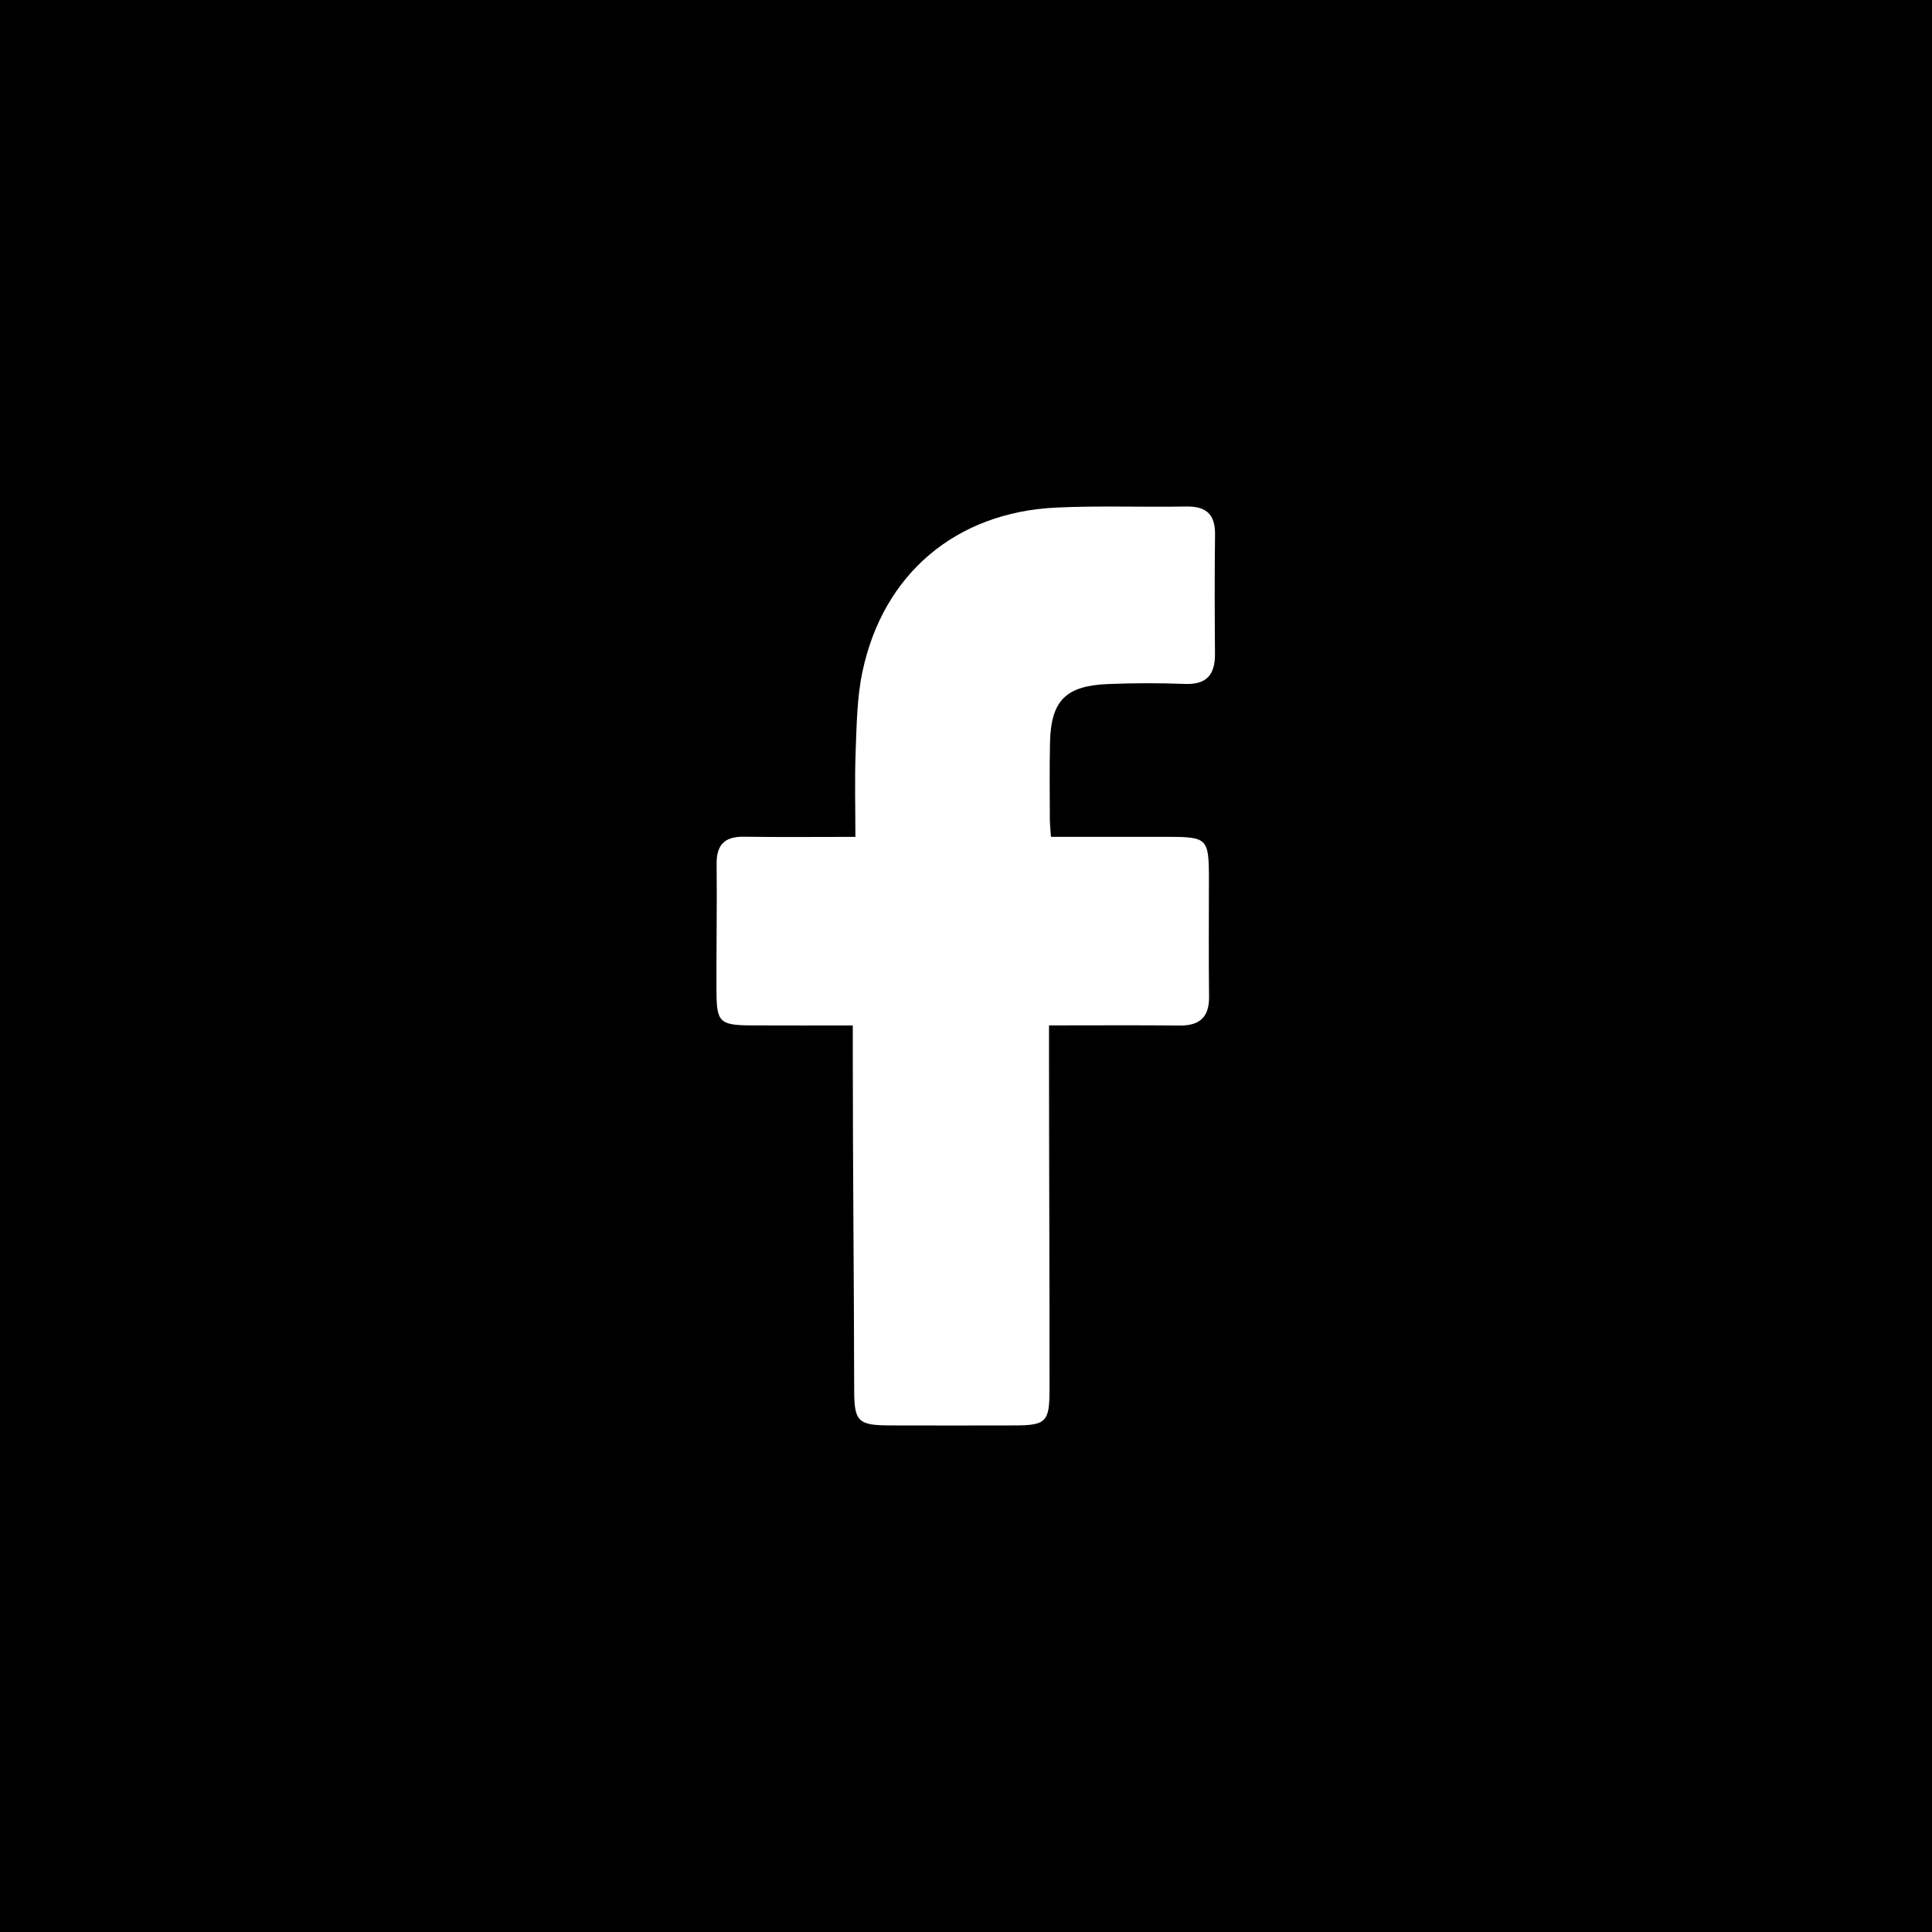
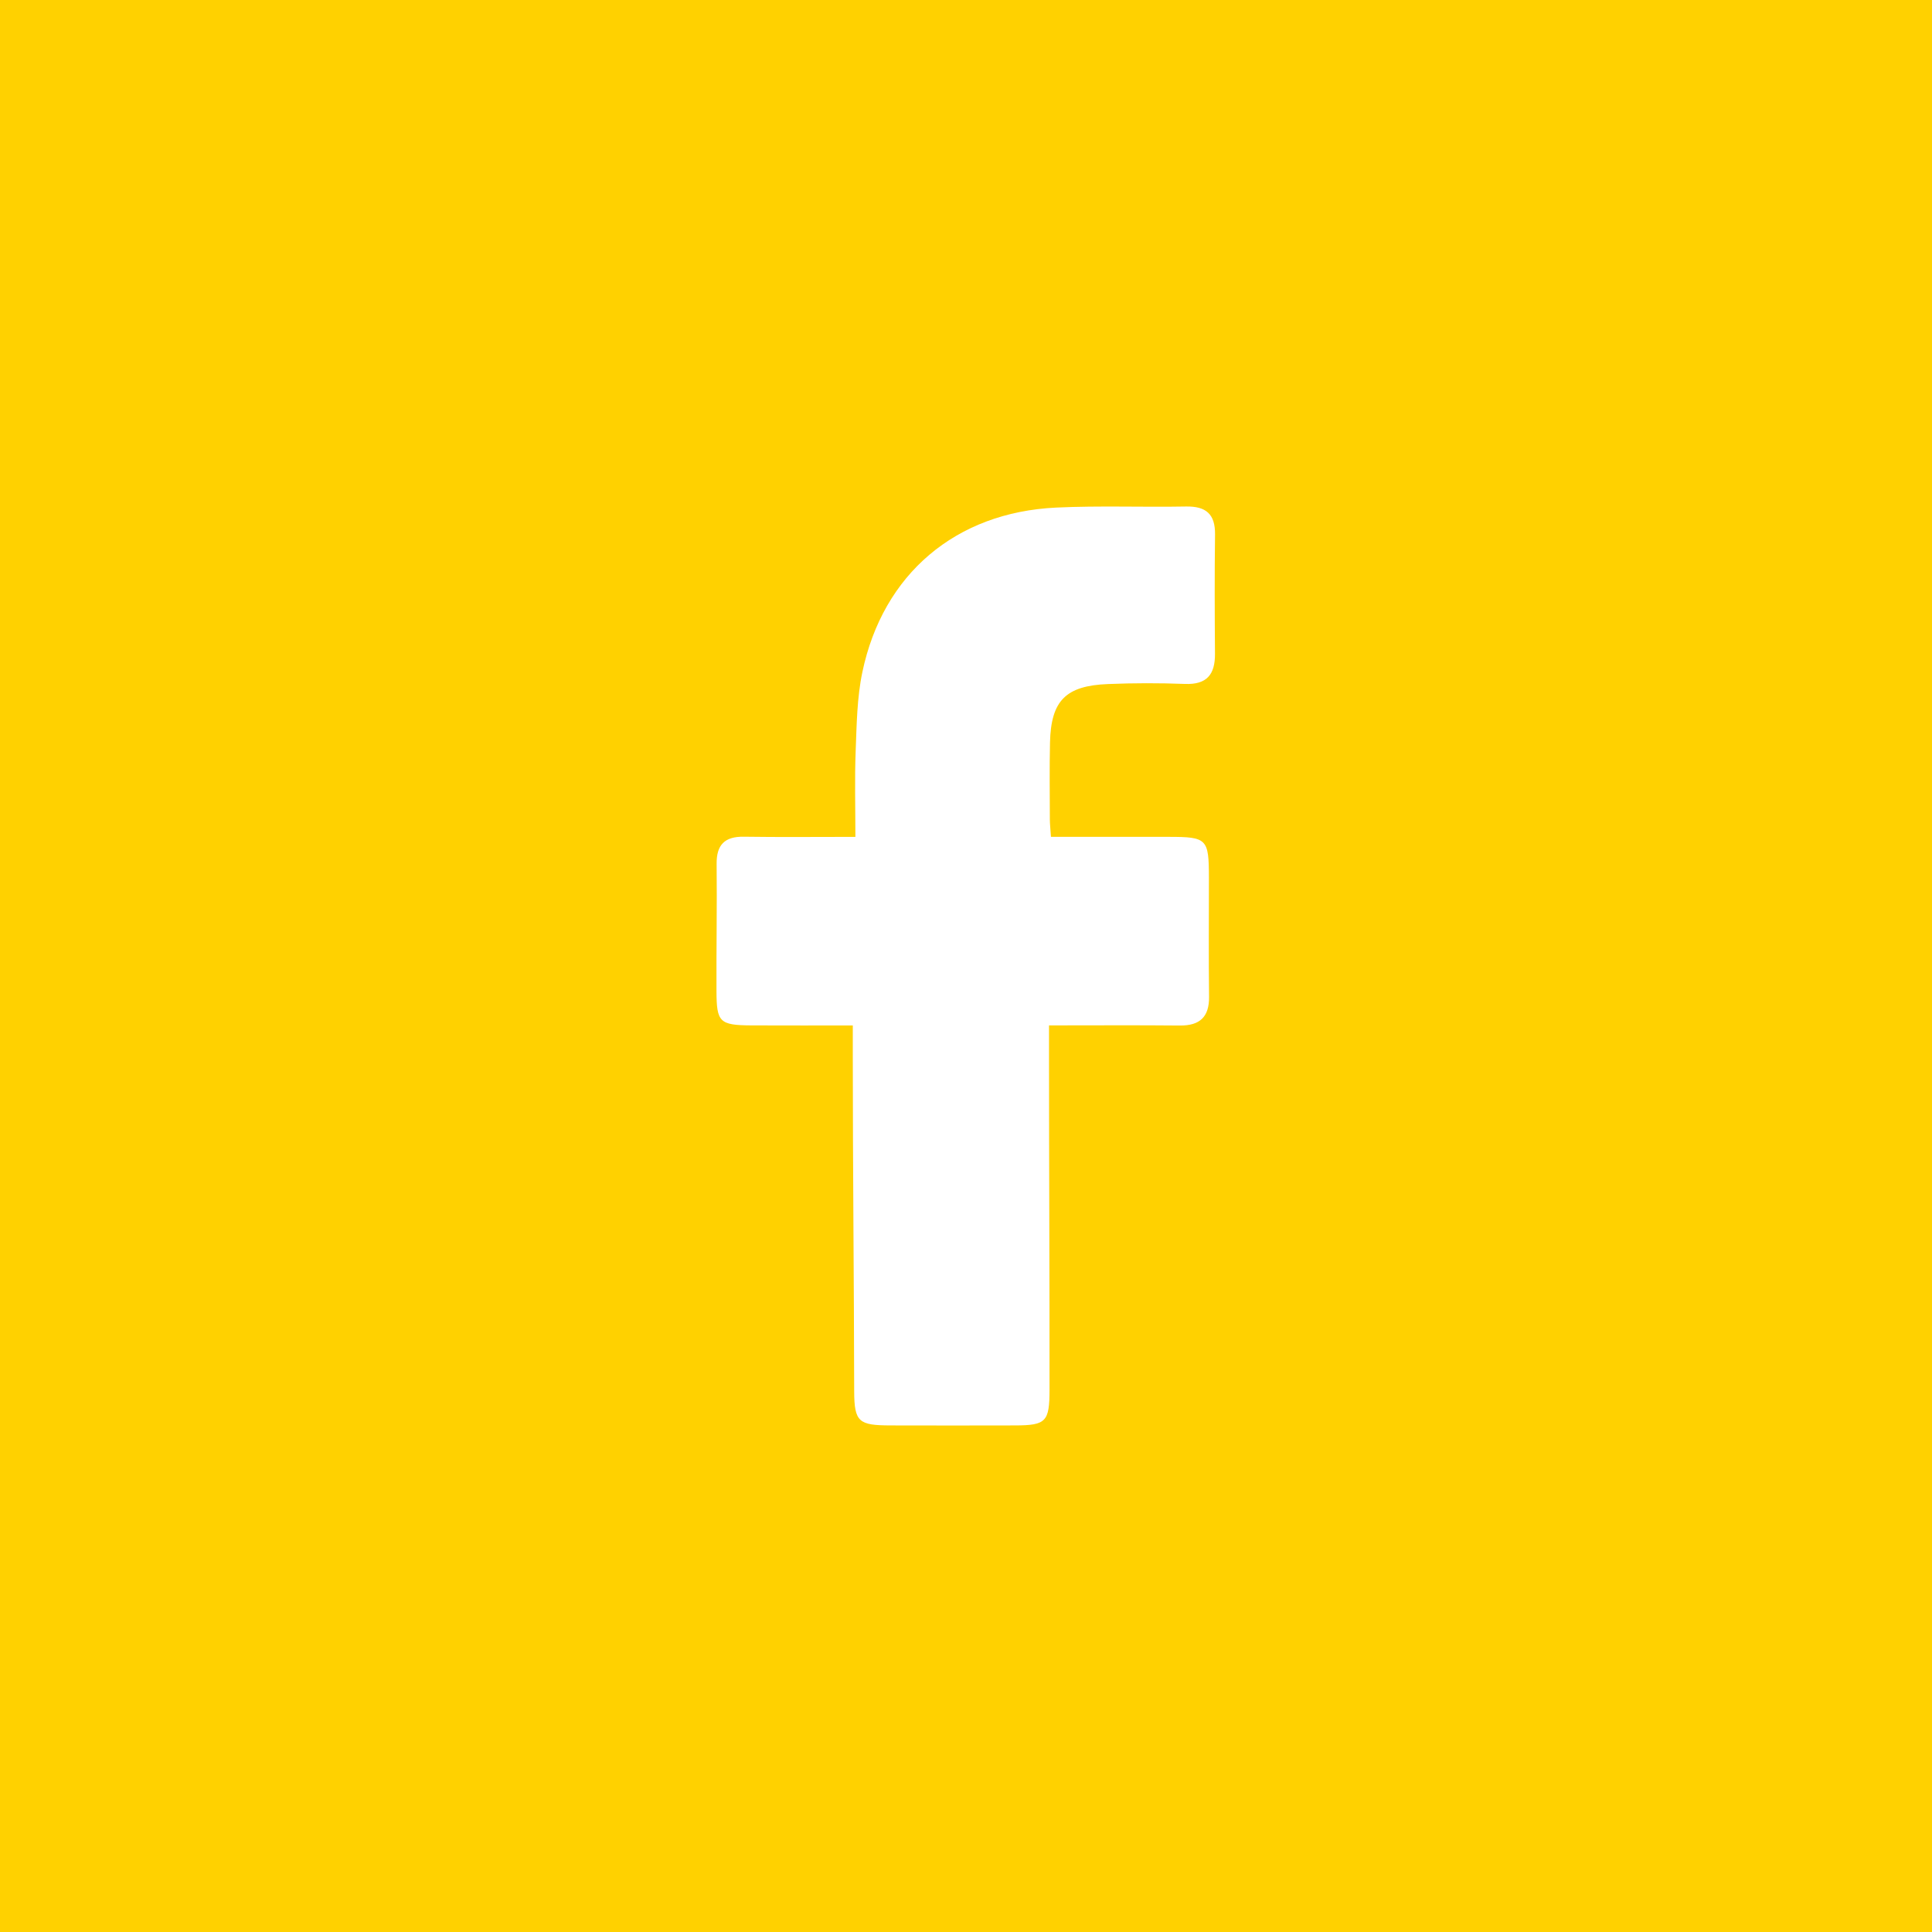
- <svg xmlns="http://www.w3.org/2000/svg" width="256" height="256" viewBox="0 0 256 256">
+ <svg xmlns="http://www.w3.org/2000/svg" width="256" height="256" fill="#ffd100" viewBox="0 0 256 256">
  <path d="M0 0v256h256V0H0zm160.991 86.626c.02 2.732-1.062 4.115-3.987 3.999a129.43 129.43 0 0 0-10.18.014c-5.623.221-7.563 2.203-7.693 7.747-.079 3.392-.028 6.788-.021 10.182.001.582.071 1.163.147 2.319 5.198 0 10.404-.003 15.61.001 5.071.004 5.314.247 5.32 5.385.006 5.267-.047 10.534.019 15.8.033 2.667-1.214 3.842-3.872 3.815-5.596-.055-11.334-.017-17.334-.017v4.05c0 14.747.08 29.493.067 44.24-.004 4.216-.455 4.704-4.548 4.715-5.501.015-10.984.013-16.484 0-4.232-.01-4.844-.414-4.851-4.575-.024-14.746-.184-29.492-.184-44.239v-4.186c-4 0-9.016.018-13.426-.005-4.26-.022-4.618-.445-4.637-4.556-.026-5.618.079-11.236.02-16.853-.026-2.509 1.059-3.631 3.597-3.593 4.775.071 9.563.021 14.789.021 0-3.969-.105-7.674.037-11.37.135-3.497.173-7.06.887-10.461 2.727-13.003 12.373-21.173 25.681-21.802 5.722-.271 11.468-.036 17.2-.142 2.651-.049 3.886 1.001 3.851 3.713-.068 5.264-.046 10.532-.008 15.798z" />
</svg>
